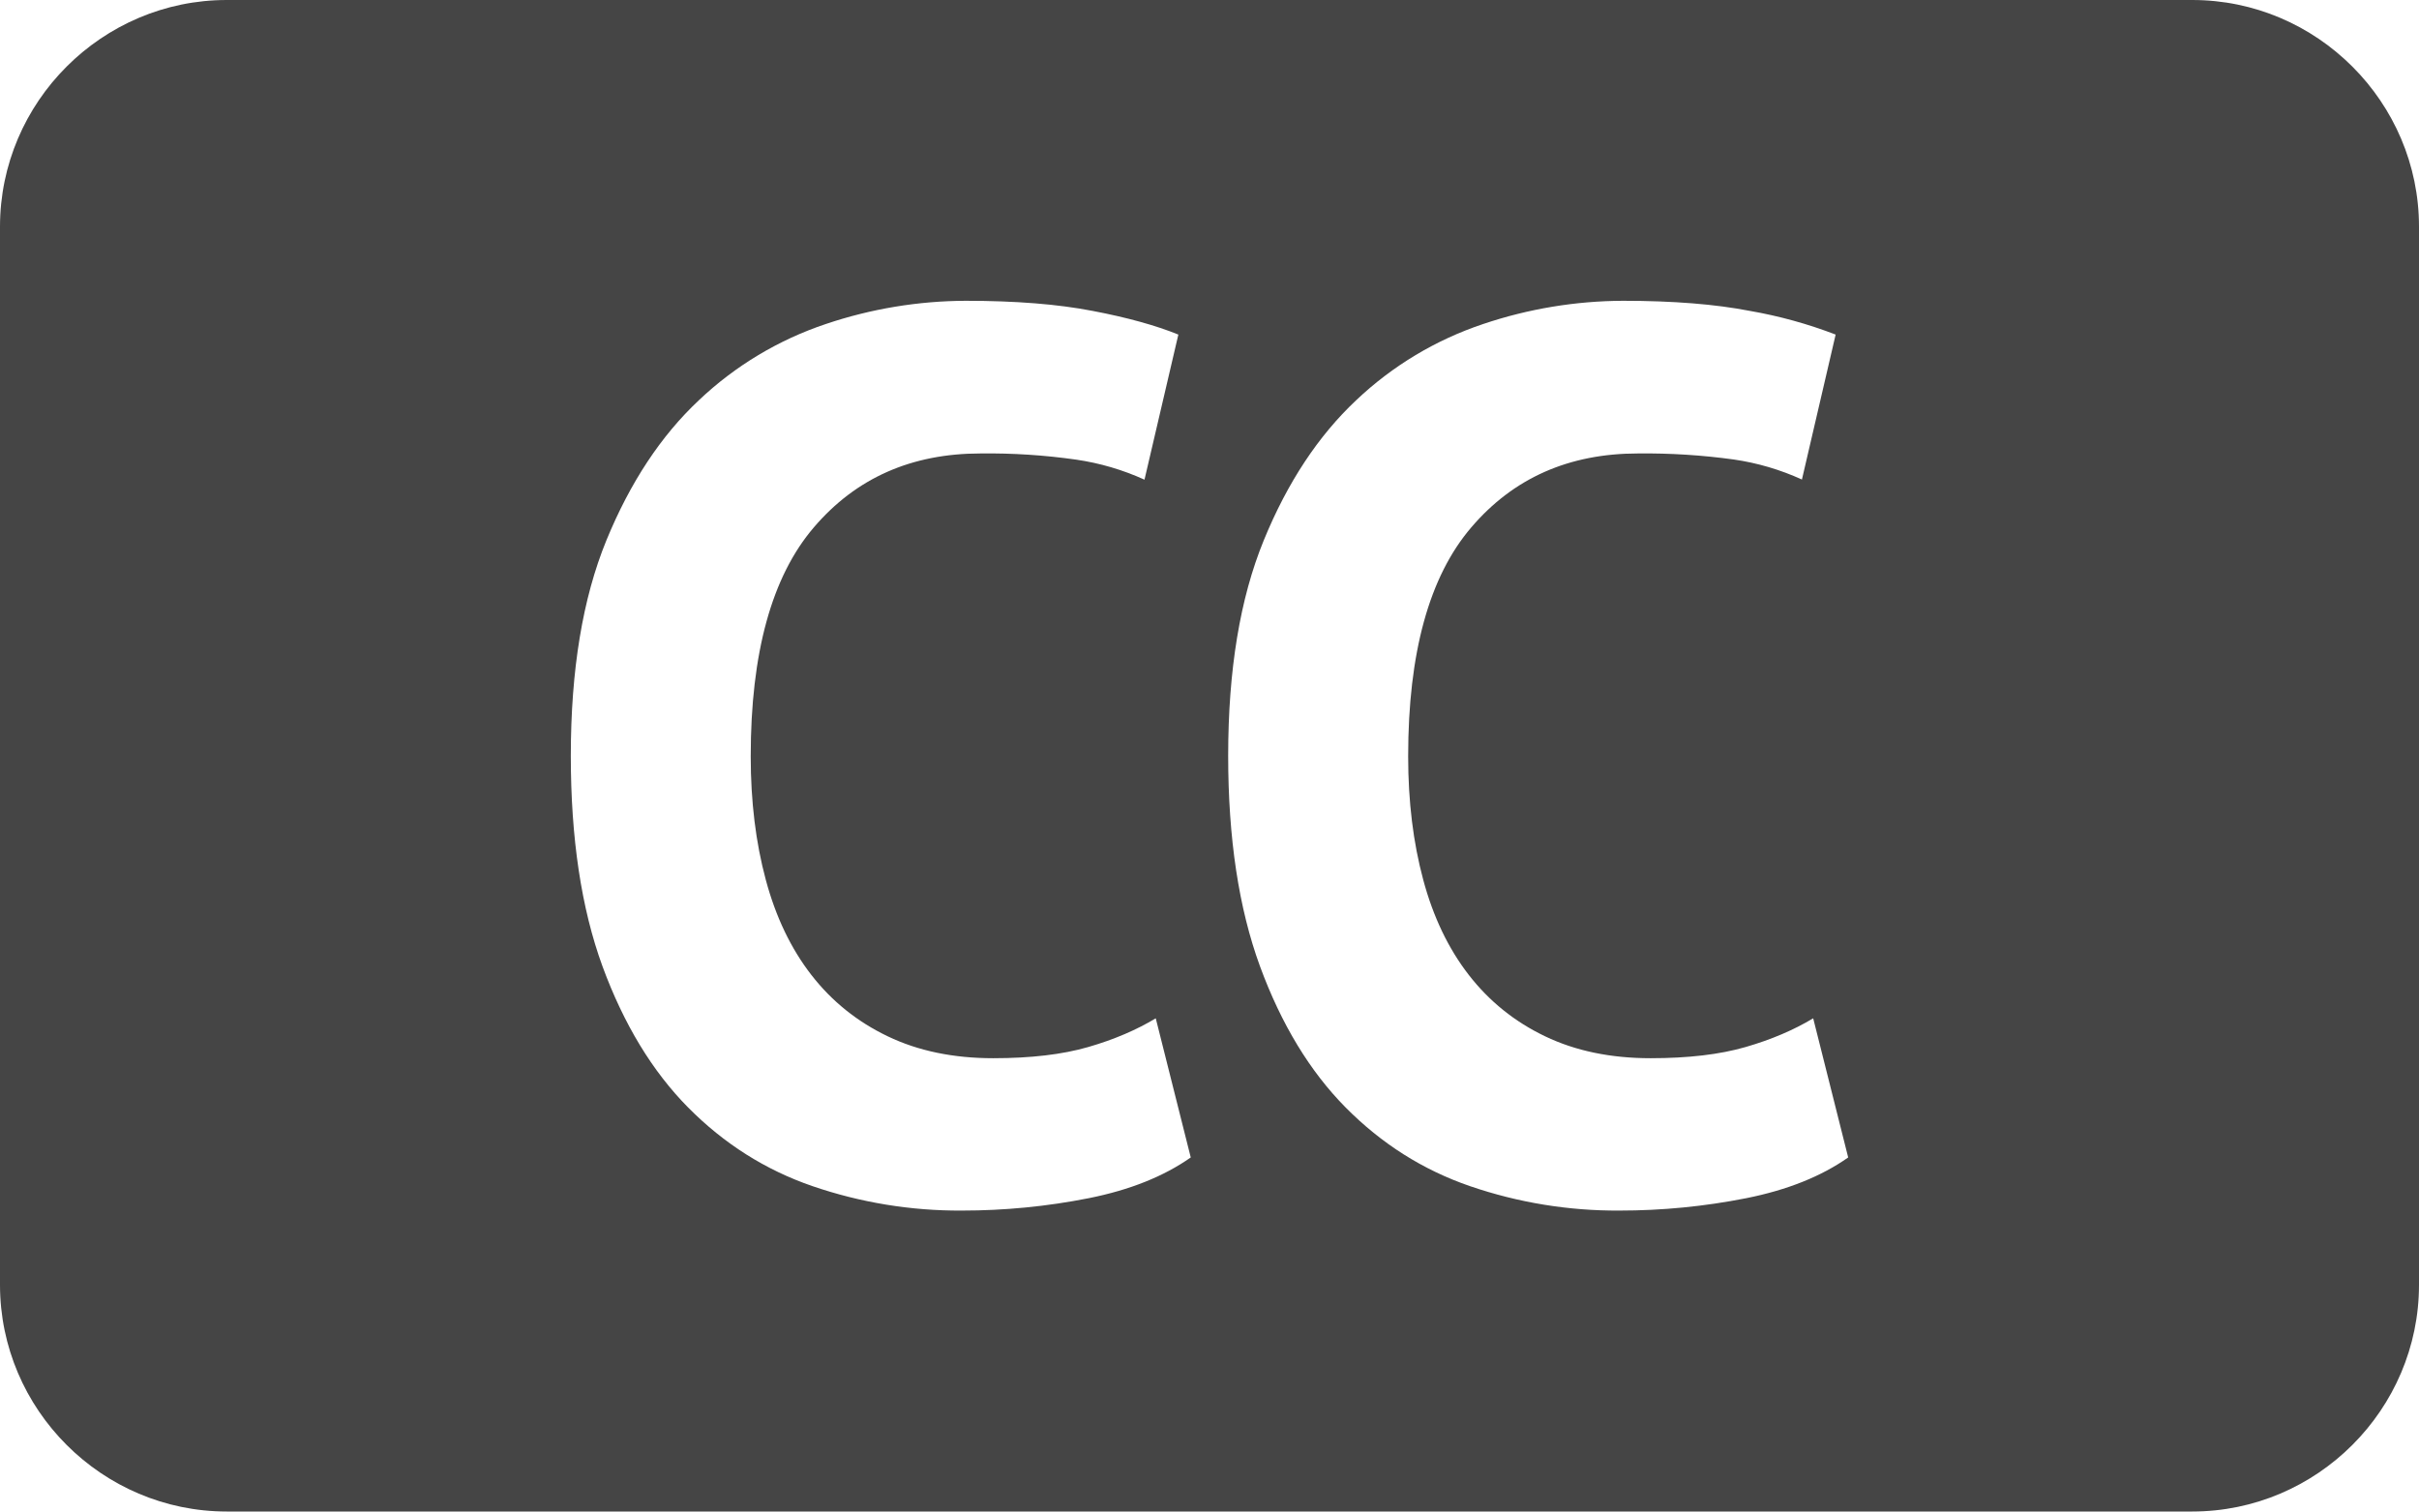
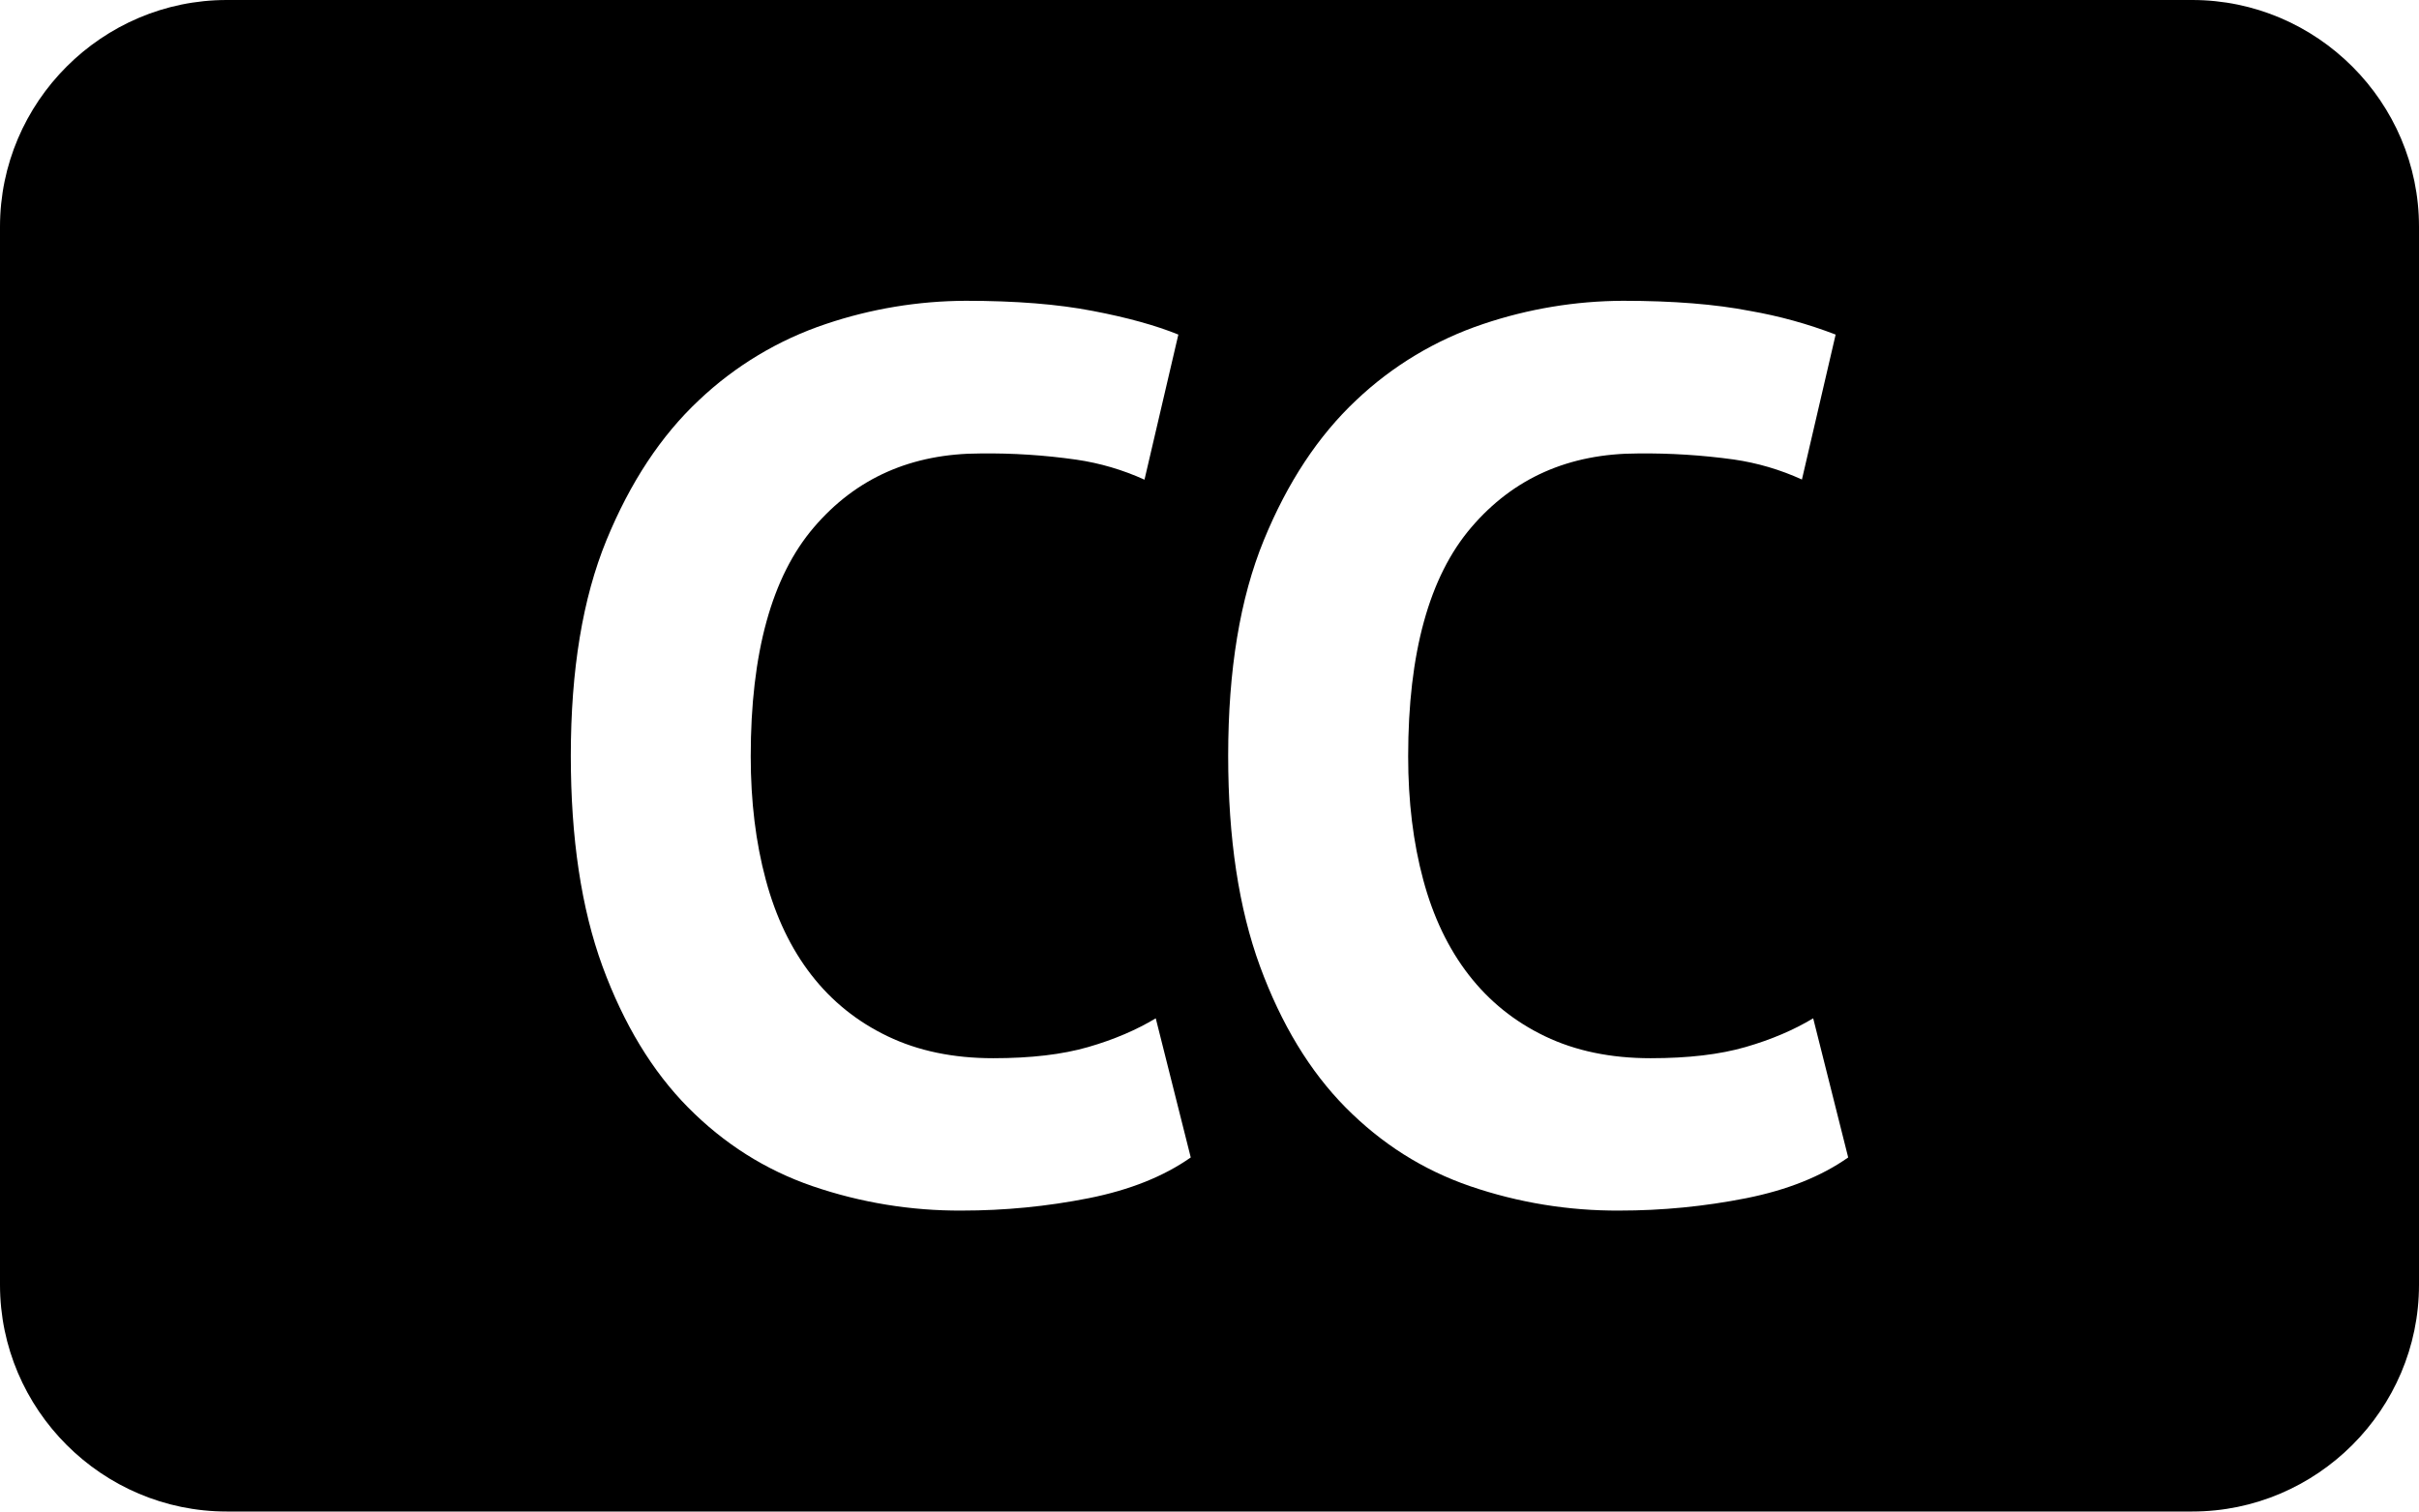
<svg xmlns="http://www.w3.org/2000/svg" version="1.0" width="32" height="20">
-   <path fill="#454545" d="M29 0H3C1.35 0 0 1.35 0 3v14c0 1.65 1.35 3 3 3h26c1.65 0 3-1.35 3-3V3c0-1.65-1.35-3-3-3zM14.403 15.854a8.61 8.61 0 01-1.678.164 5.986 5.986 0 01-1.976-.323c-.623-.214-1.172-.562-1.646-1.041s-.852-1.103-1.133-1.868c-.28-.766-.419-1.695-.419-2.786 0-1.134.157-2.085.471-2.851.315-.768.723-1.384 1.224-1.854a4.53 4.53 0 011.679-1.008 5.86 5.86 0 011.852-.307c.66 0 1.22.045 1.678.134.457.087.835.192 1.133.313l-.448 1.92a3.332 3.332 0 00-.902-.265A8.244 8.244 0 0012.973 6c-.915 0-1.649.325-2.206.977-.558.651-.836 1.663-.836 3.031 0 .598.067 1.142.199 1.632.132.493.334.913.603 1.26.271.349.607.619 1.01.812.402.193.867.29 1.396.29.496 0 .915-.049 1.257-.148.342-.099.639-.227.893-.38l.463 1.841c-.354.249-.803.43-1.349.539zm8.698 0a8.618 8.618 0 01-1.678.164 5.986 5.986 0 01-1.976-.323c-.623-.214-1.172-.562-1.646-1.041s-.852-1.103-1.133-1.868c-.281-.767-.421-1.695-.421-2.786 0-1.134.157-2.085.471-2.851.314-.768.723-1.384 1.223-1.854a4.526 4.526 0 011.68-1.008 5.858 5.858 0 011.851-.307c.661 0 1.221.045 1.678.134a6.05 6.05 0 011.133.313l-.446 1.918a3.314 3.314 0 00-.901-.265A8.569 8.569 0 0021.67 6c-.915 0-1.649.325-2.206.977-.558.651-.836 1.663-.836 3.031 0 .598.067 1.142.199 1.632.132.493.334.913.603 1.26.271.349.606.619 1.009.812.402.193.868.29 1.396.29.497 0 .915-.049 1.257-.148.342-.099.64-.227.894-.38l.463 1.841c-.353.249-.803.43-1.348.539z" />
+   <path d="M29 0H3C1.35 0 0 1.35 0 3v14c0 1.65 1.35 3 3 3h26c1.65 0 3-1.35 3-3V3c0-1.65-1.35-3-3-3zM14.403 15.854a8.61 8.61 0 01-1.678.164 5.986 5.986 0 01-1.976-.323c-.623-.214-1.172-.562-1.646-1.041s-.852-1.103-1.133-1.868c-.28-.766-.419-1.695-.419-2.786 0-1.134.157-2.085.471-2.851.315-.768.723-1.384 1.224-1.854a4.53 4.53 0 011.679-1.008 5.86 5.86 0 011.852-.307c.66 0 1.22.045 1.678.134.457.087.835.192 1.133.313l-.448 1.92a3.332 3.332 0 00-.902-.265A8.244 8.244 0 0012.973 6c-.915 0-1.649.325-2.206.977-.558.651-.836 1.663-.836 3.031 0 .598.067 1.142.199 1.632.132.493.334.913.603 1.26.271.349.607.619 1.01.812.402.193.867.29 1.396.29.496 0 .915-.049 1.257-.148.342-.099.639-.227.893-.38l.463 1.841c-.354.249-.803.43-1.349.539zm8.698 0a8.618 8.618 0 01-1.678.164 5.986 5.986 0 01-1.976-.323c-.623-.214-1.172-.562-1.646-1.041s-.852-1.103-1.133-1.868c-.281-.767-.421-1.695-.421-2.786 0-1.134.157-2.085.471-2.851.314-.768.723-1.384 1.223-1.854a4.526 4.526 0 011.68-1.008 5.858 5.858 0 011.851-.307c.661 0 1.221.045 1.678.134a6.05 6.05 0 011.133.313l-.446 1.918a3.314 3.314 0 00-.901-.265A8.569 8.569 0 0021.67 6c-.915 0-1.649.325-2.206.977-.558.651-.836 1.663-.836 3.031 0 .598.067 1.142.199 1.632.132.493.334.913.603 1.26.271.349.606.619 1.009.812.402.193.868.29 1.396.29.497 0 .915-.049 1.257-.148.342-.099.64-.227.894-.38l.463 1.841c-.353.249-.803.43-1.348.539z" />
</svg>
